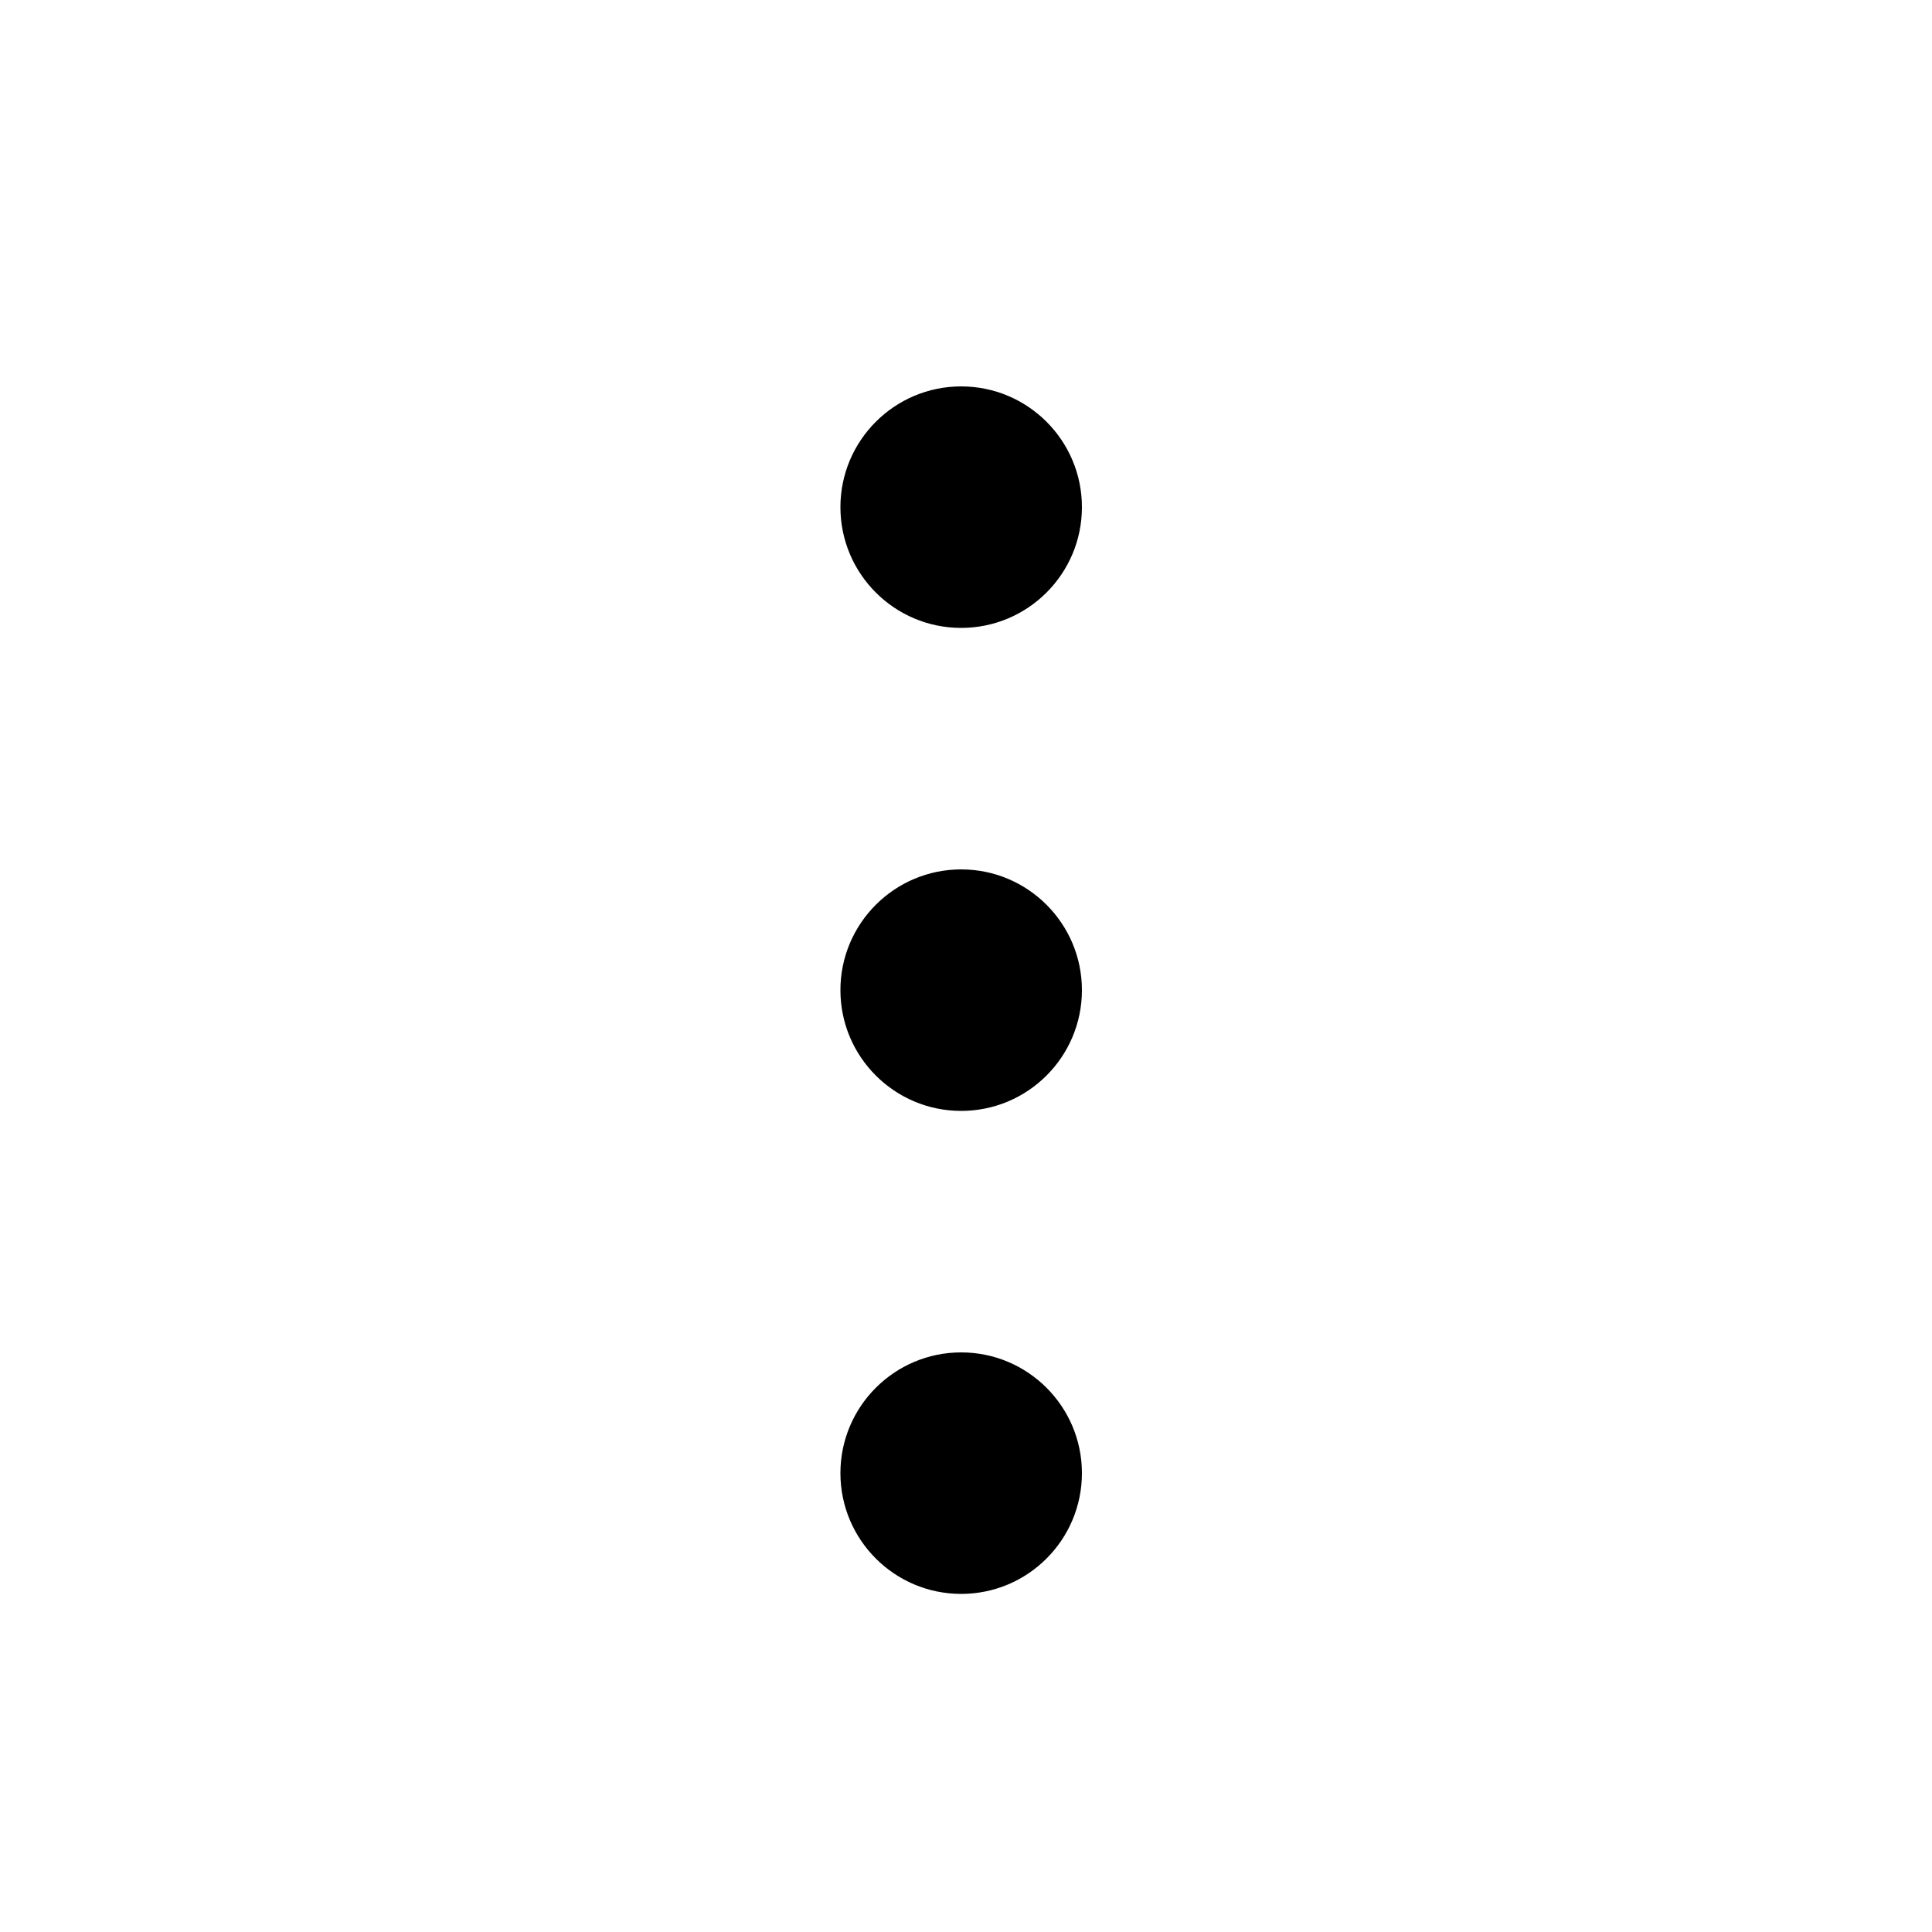
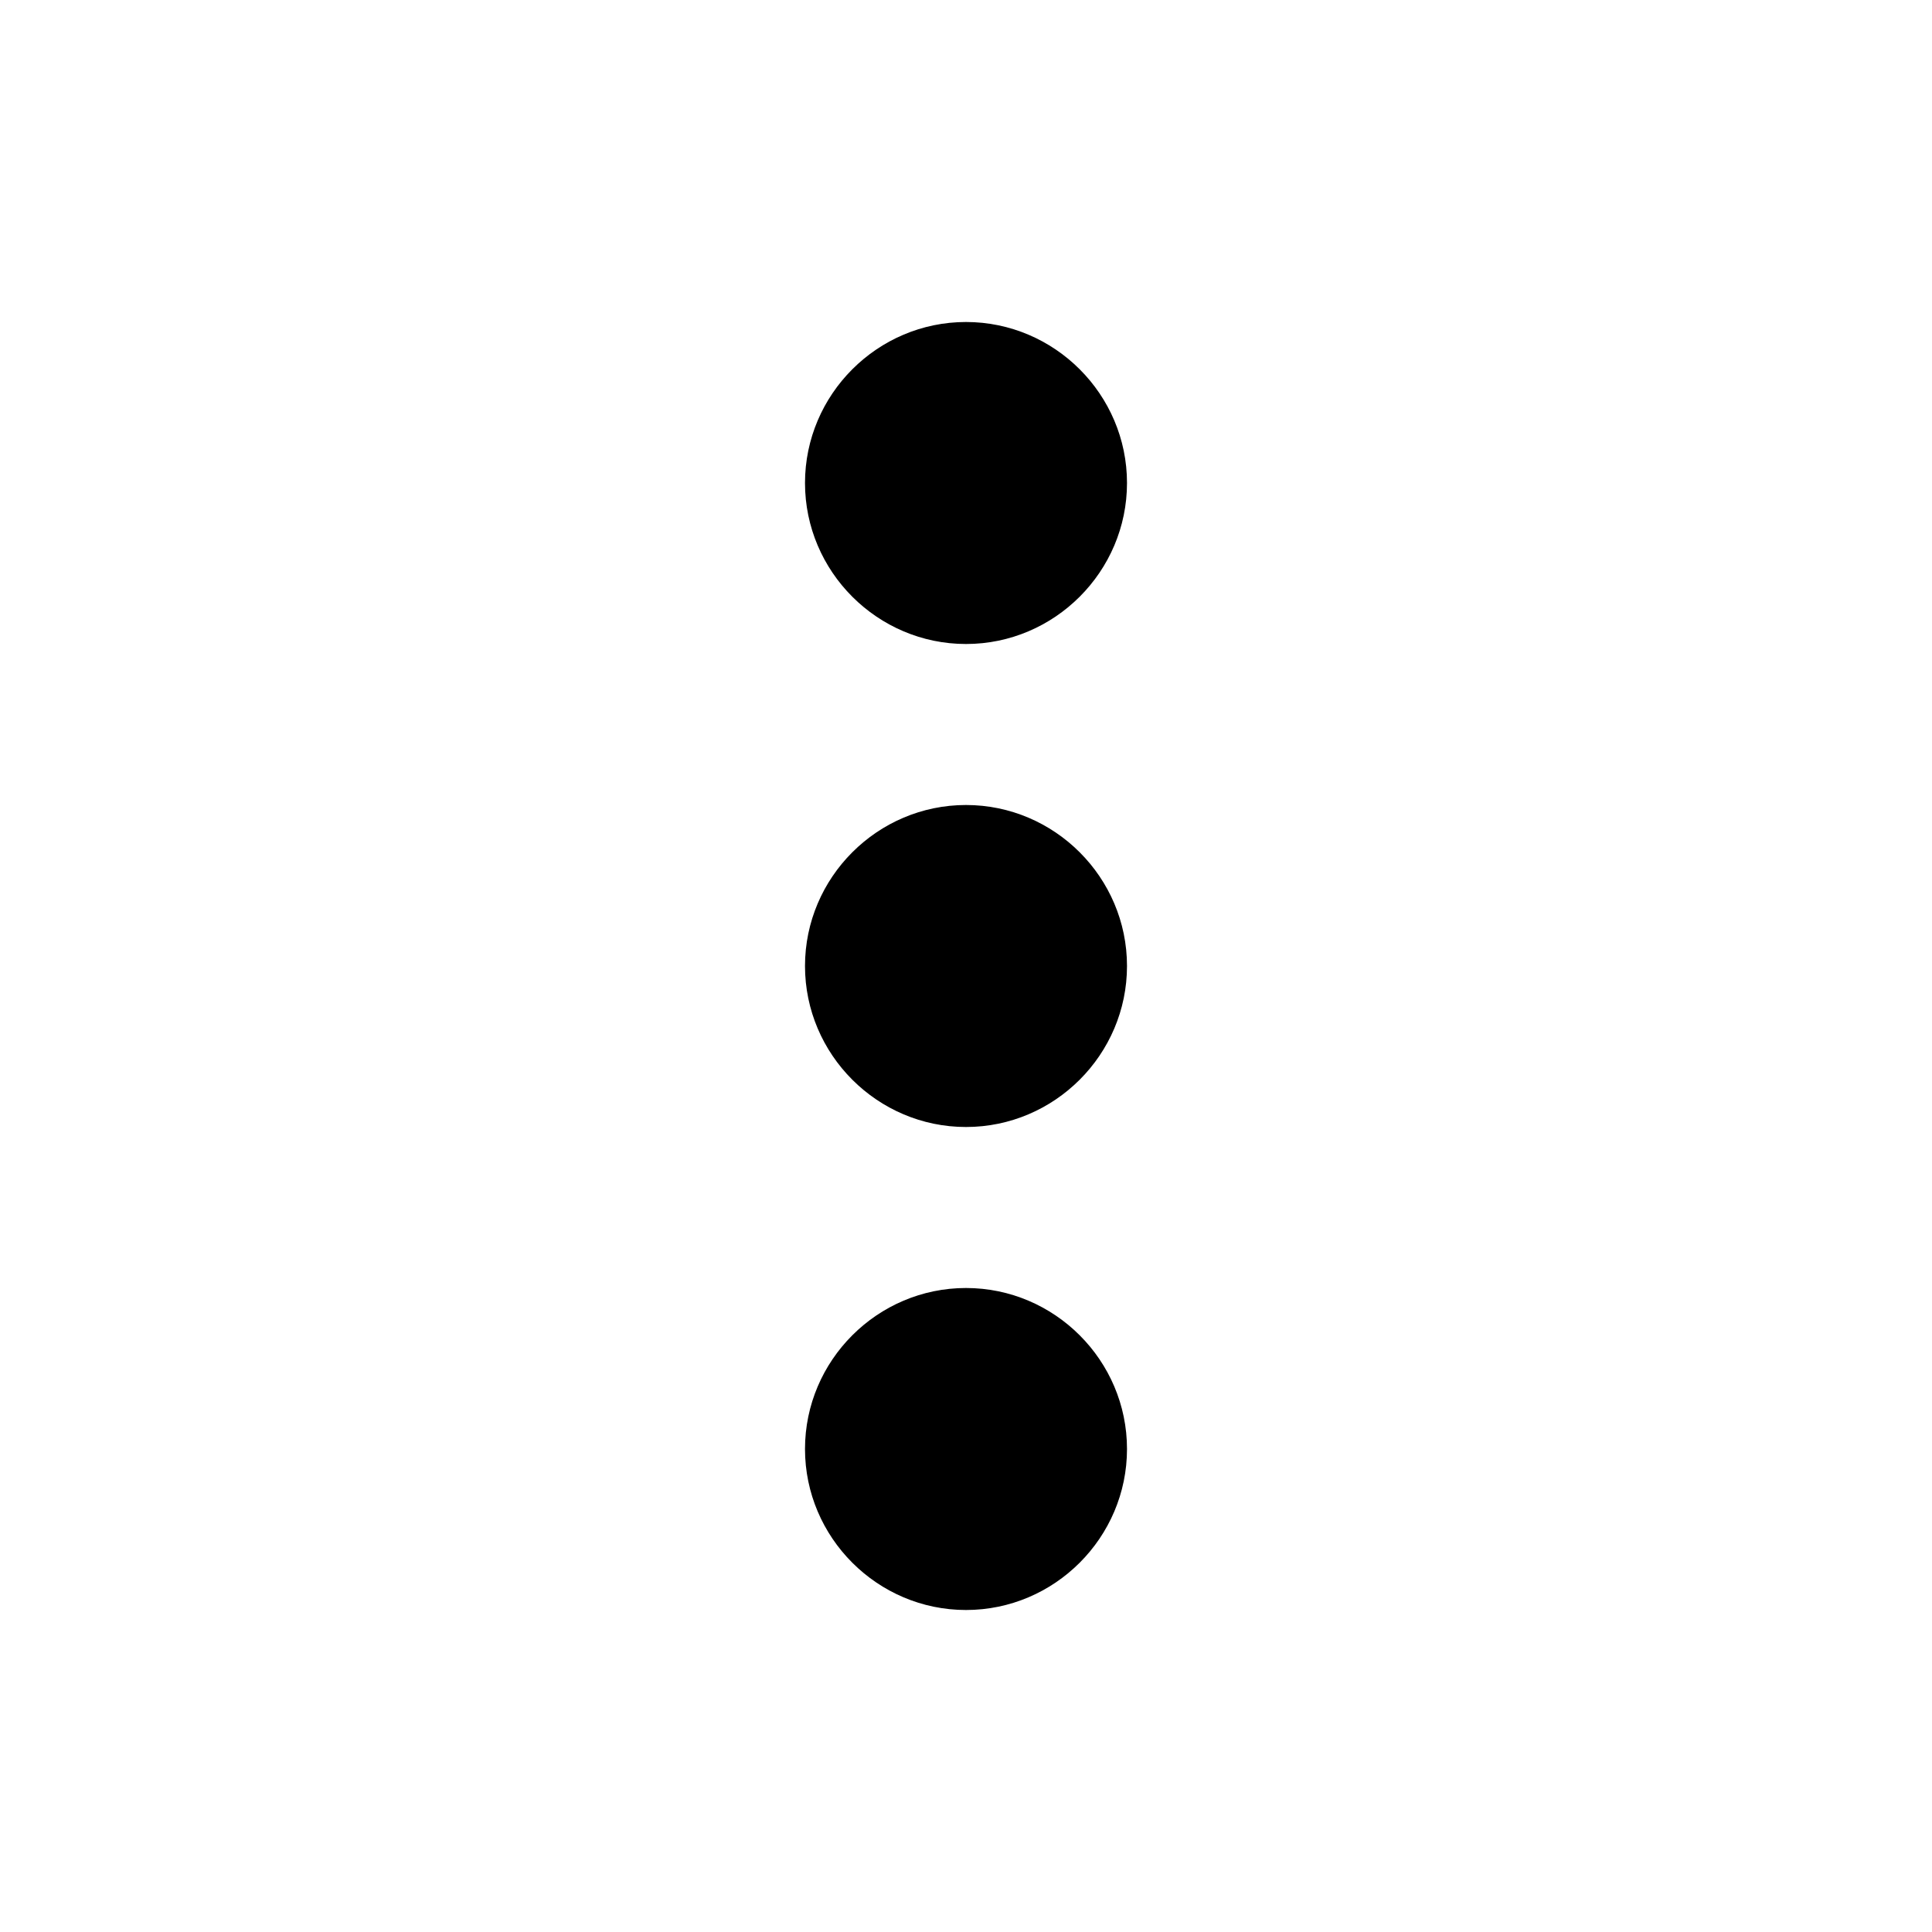
- <svg xmlns="http://www.w3.org/2000/svg" viewBox="0 0 20 20">
-   <path d="M8.7,15.25 C8.7,14.56 9.26,14 9.95,14 C10.64,14 11.2,14.56 11.2,15.25 C11.2,15.94 10.64,16.5 9.95,16.5 C9.26,16.5 8.7,15.94 8.7,15.25 Z M8.7,10.25 C8.7,9.56 9.26,9 9.95,9 C10.64,9 11.2,9.56 11.2,10.25 C11.2,10.94 10.64,11.5 9.95,11.5 C9.26,11.5 8.7,10.94 8.7,10.25 Z M8.7,5.25 C8.7,4.56 9.26,4 9.95,4 C10.64,4 11.2,4.56 11.2,5.25 C11.2,5.94 10.64,6.5 9.95,6.5 C9.26,6.5 8.7,5.94 8.7,5.25 Z" />
+ <svg xmlns="http://www.w3.org/2000/svg" viewBox="0 0 24 24">
+   <path d="M12 8C13.1 8 14 7.1 14 6C14 4.9 13.1 4 12 4C10.9 4 10 4.9 10 6C10 7.1 10.9 8 12 8ZM12 10C10.9 10 10 10.9 10 12C10 13.1 10.9 14 12 14C13.1 14 14 13.1 14 12C14 10.9 13.1 10 12 10ZM12 16C10.9 16 10 16.9 10 18C10 19.1 10.9 20 12 20C13.1 20 14 19.1 14 18C14 16.9 13.1 16 12 16Z" />
</svg>
